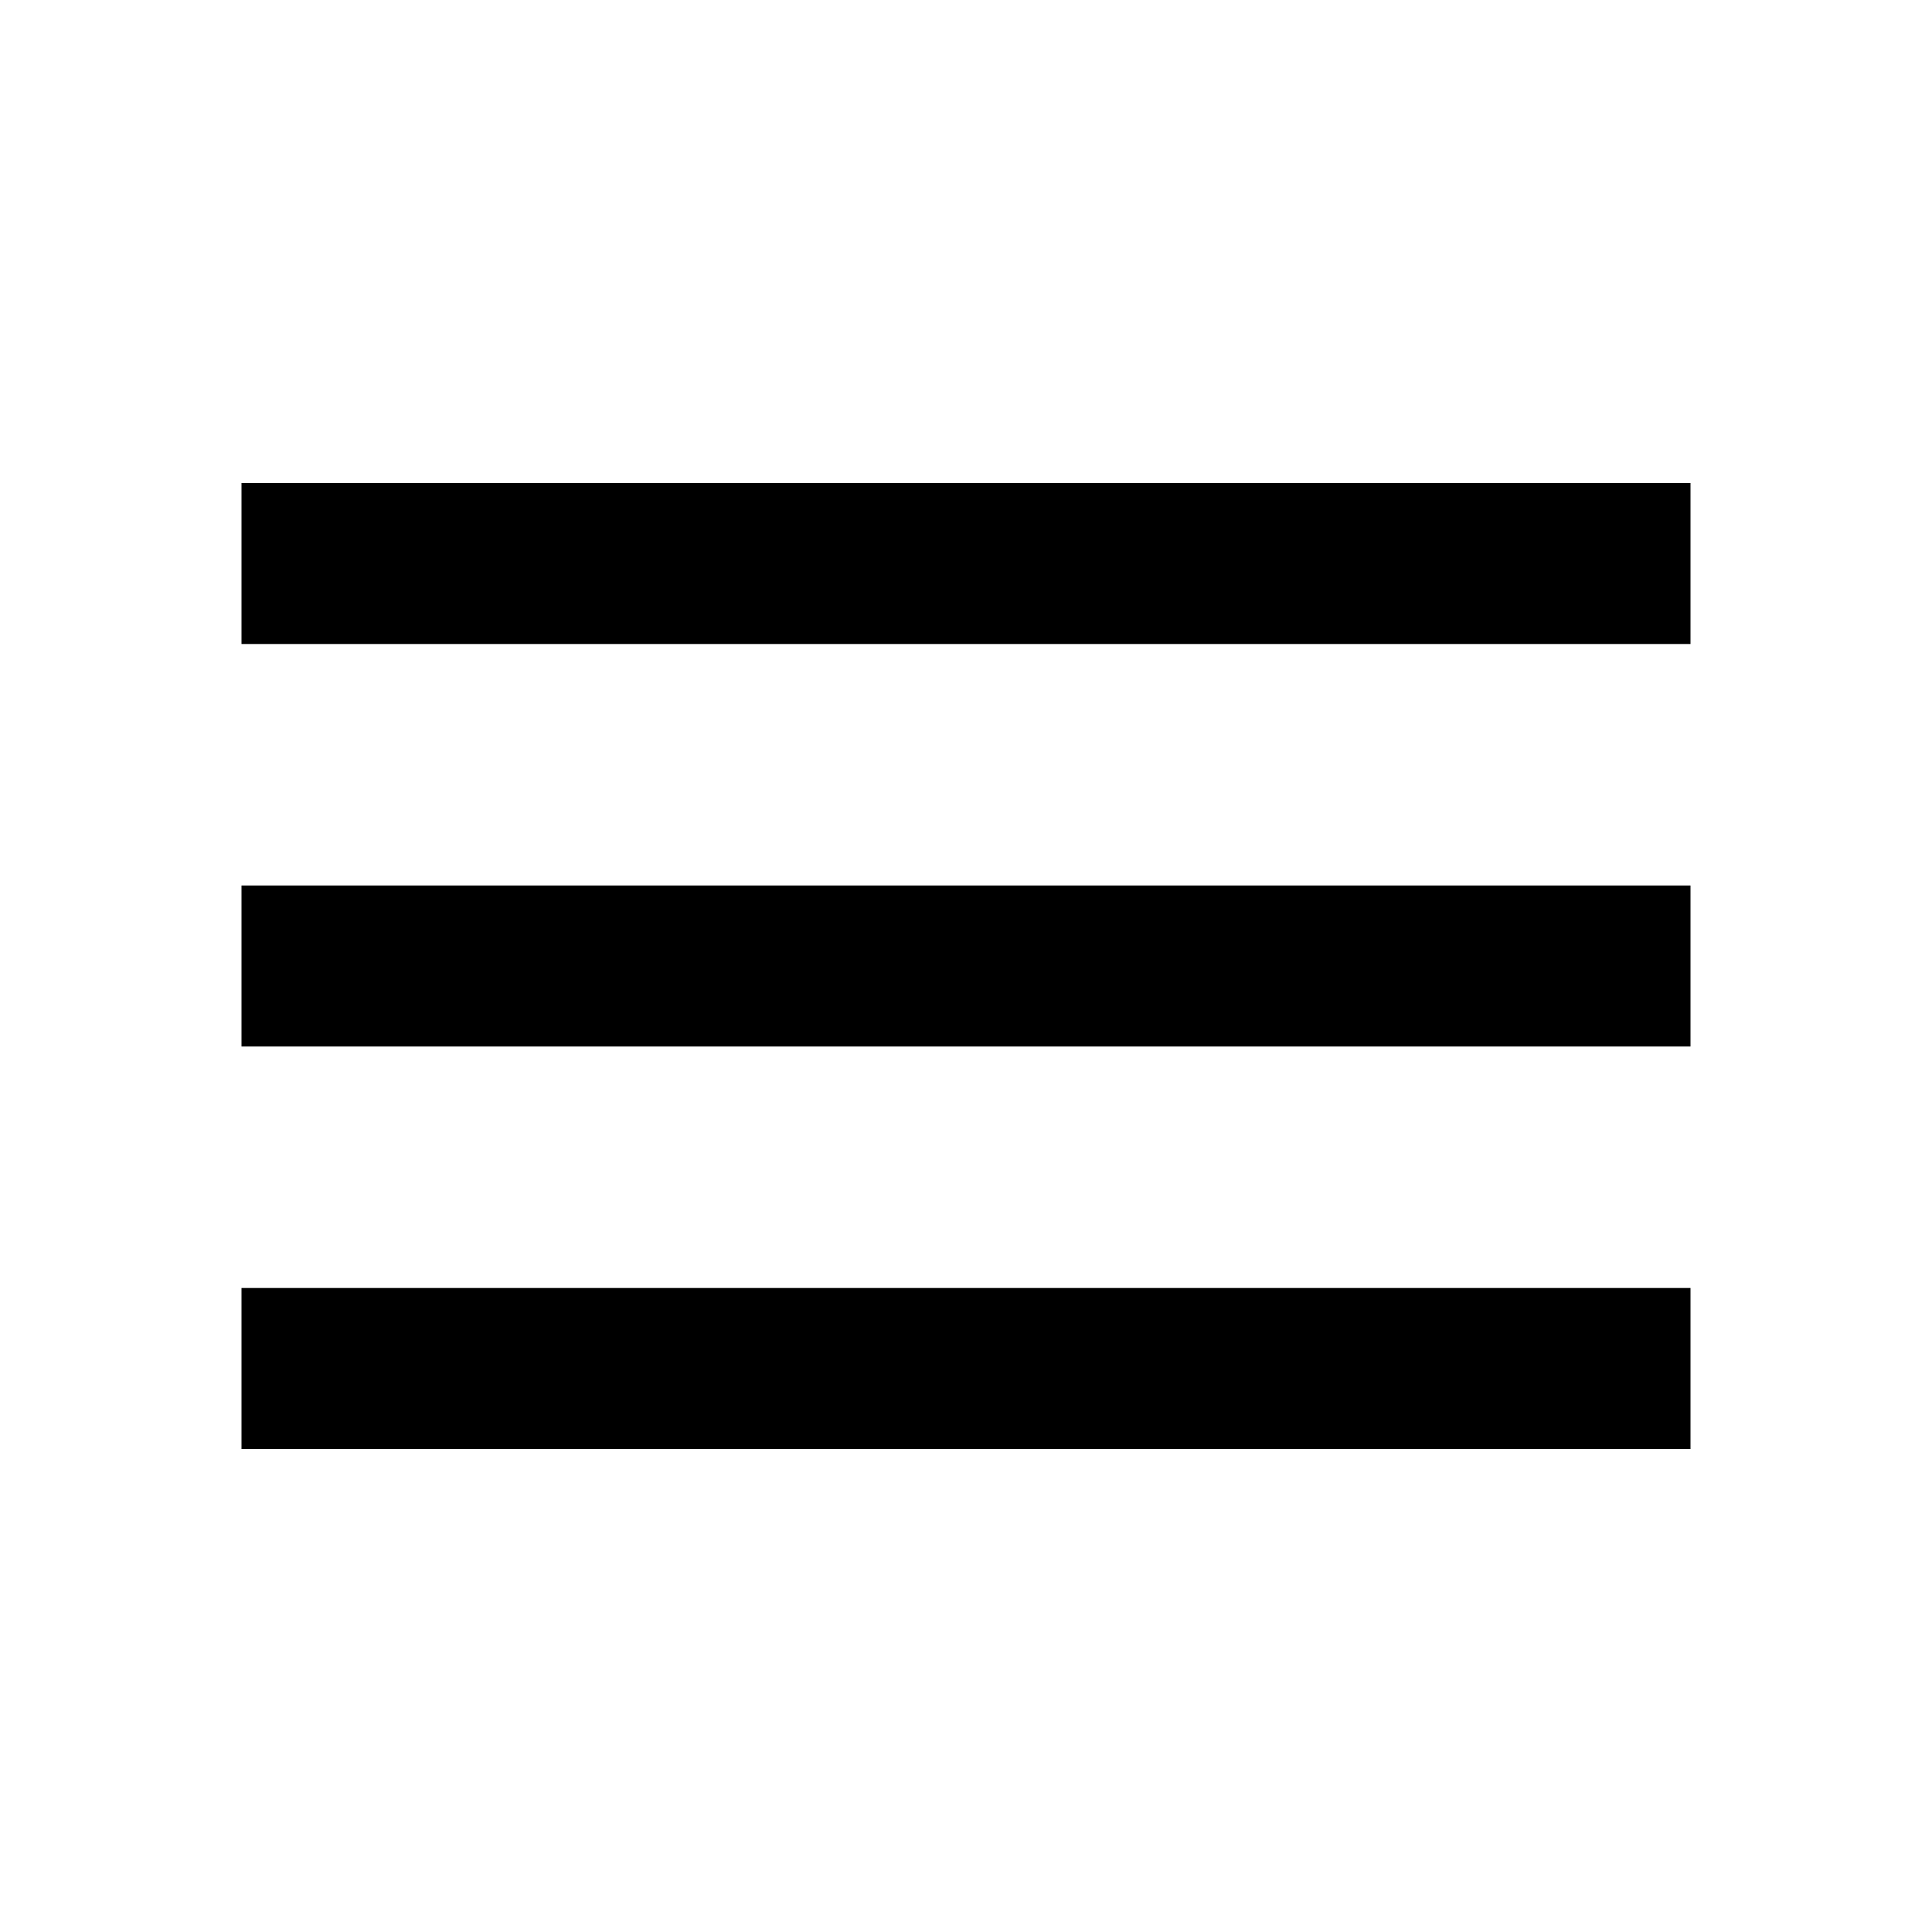
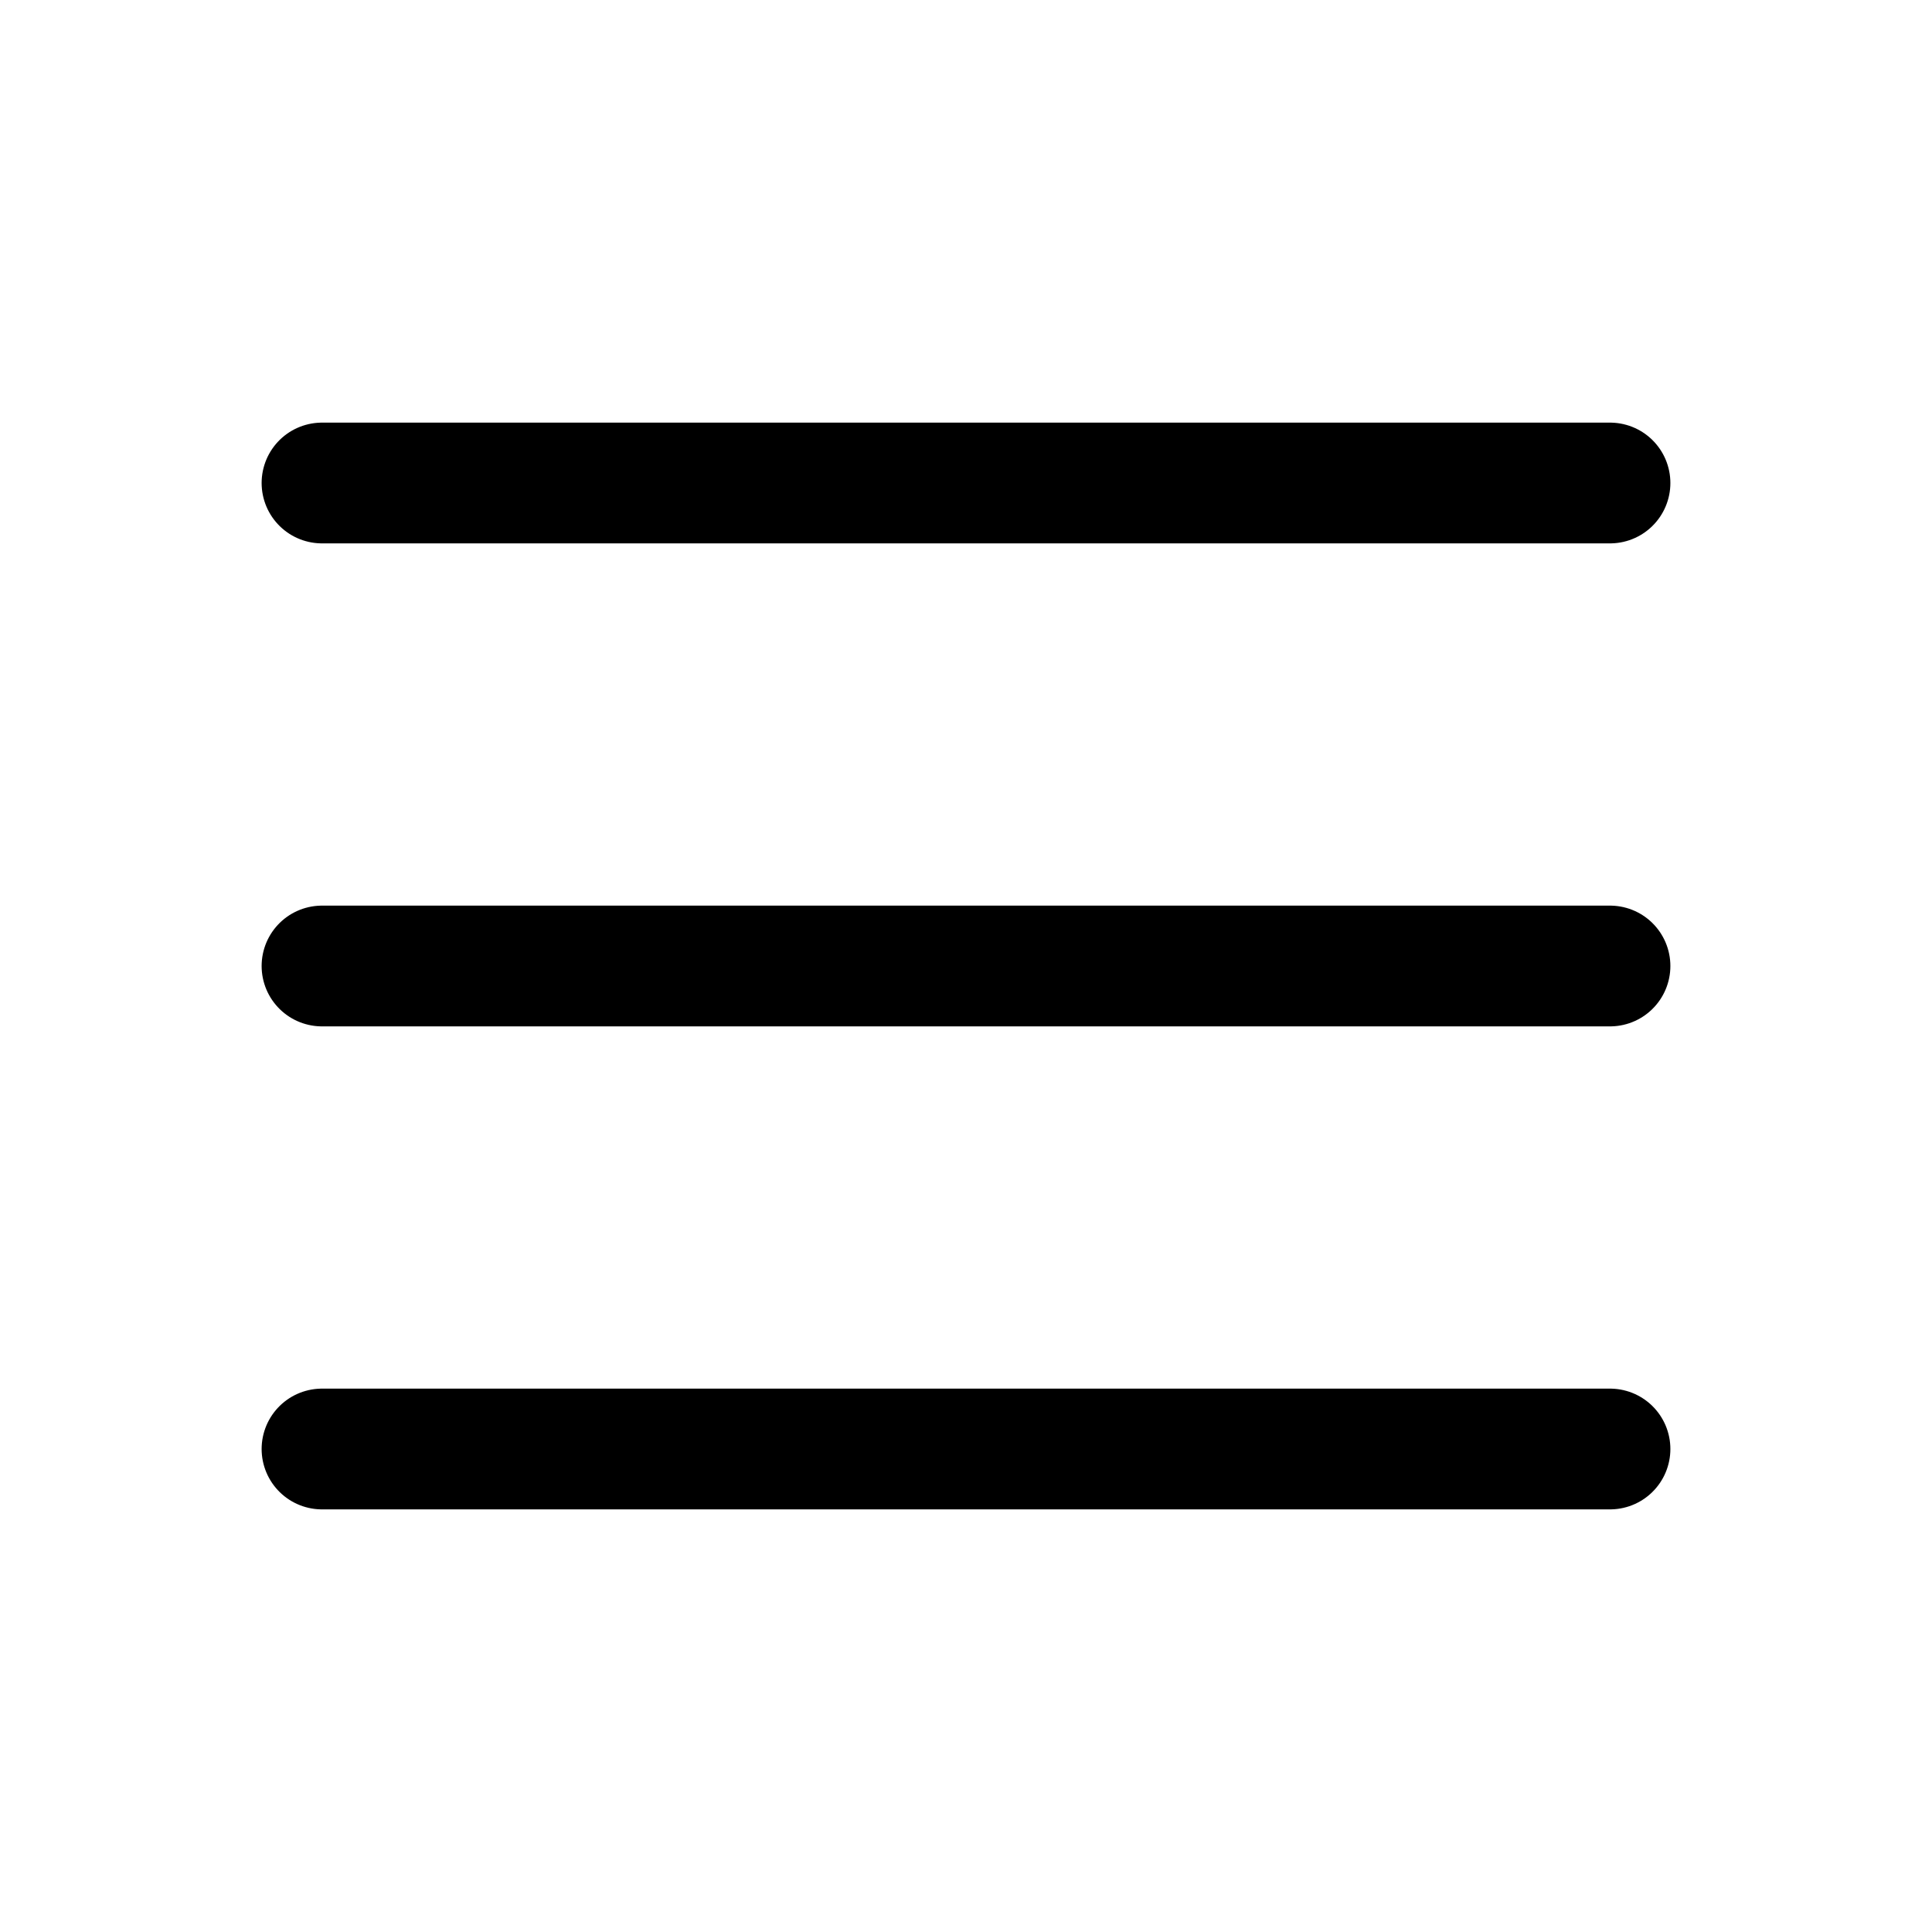
- <svg xmlns="http://www.w3.org/2000/svg" data-token-name="menu" width="24" height="24" viewBox="0 0 24 24">
-   <path d="M0 0h24v24H0z" fill="none" />
-   <path d="M3 18h18v-2H3v2zm0-5h18v-2H3v2zm0-7v2h18V6H3z" />
+ <svg xmlns="http://www.w3.org/2000/svg" data-token-name="menu" width="24" height="24" viewBox="0 0 24 24" fill="none">
+   <path d="M4 6H20M20 12H4M4 18H20" stroke="currentColor" stroke-width="1.5" stroke-linecap="round" stroke-linejoin="round" />
</svg>
